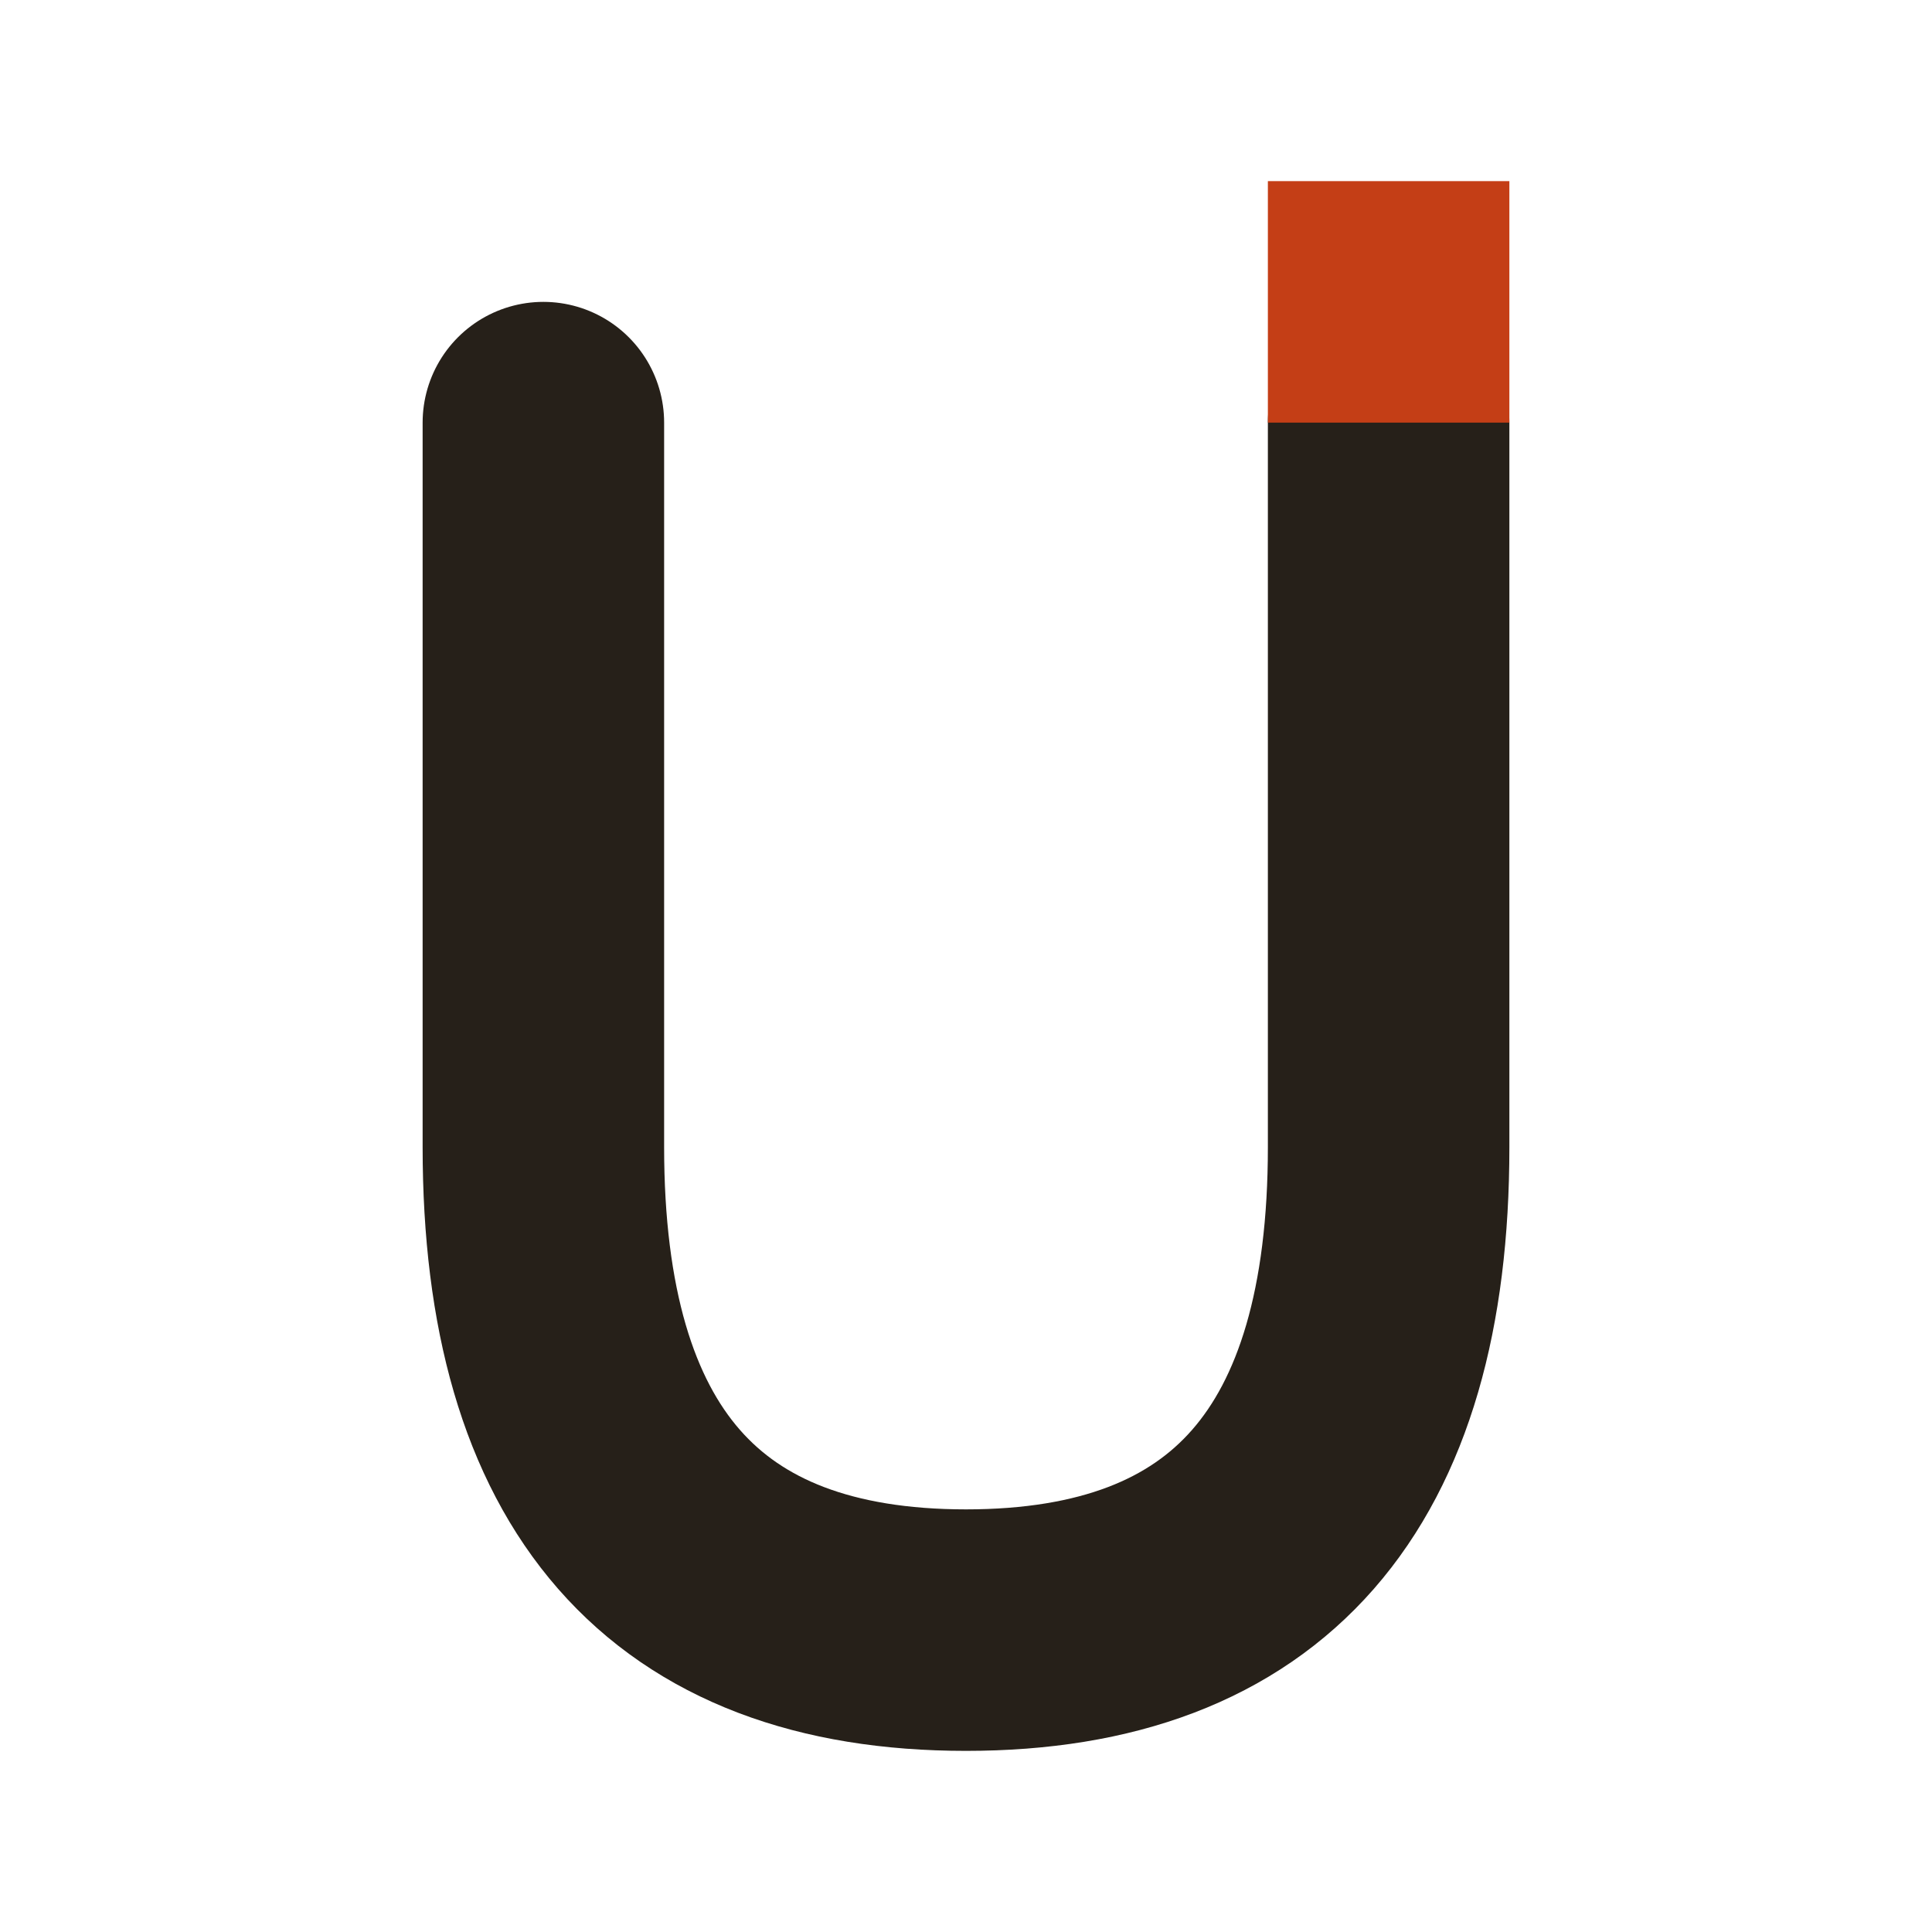
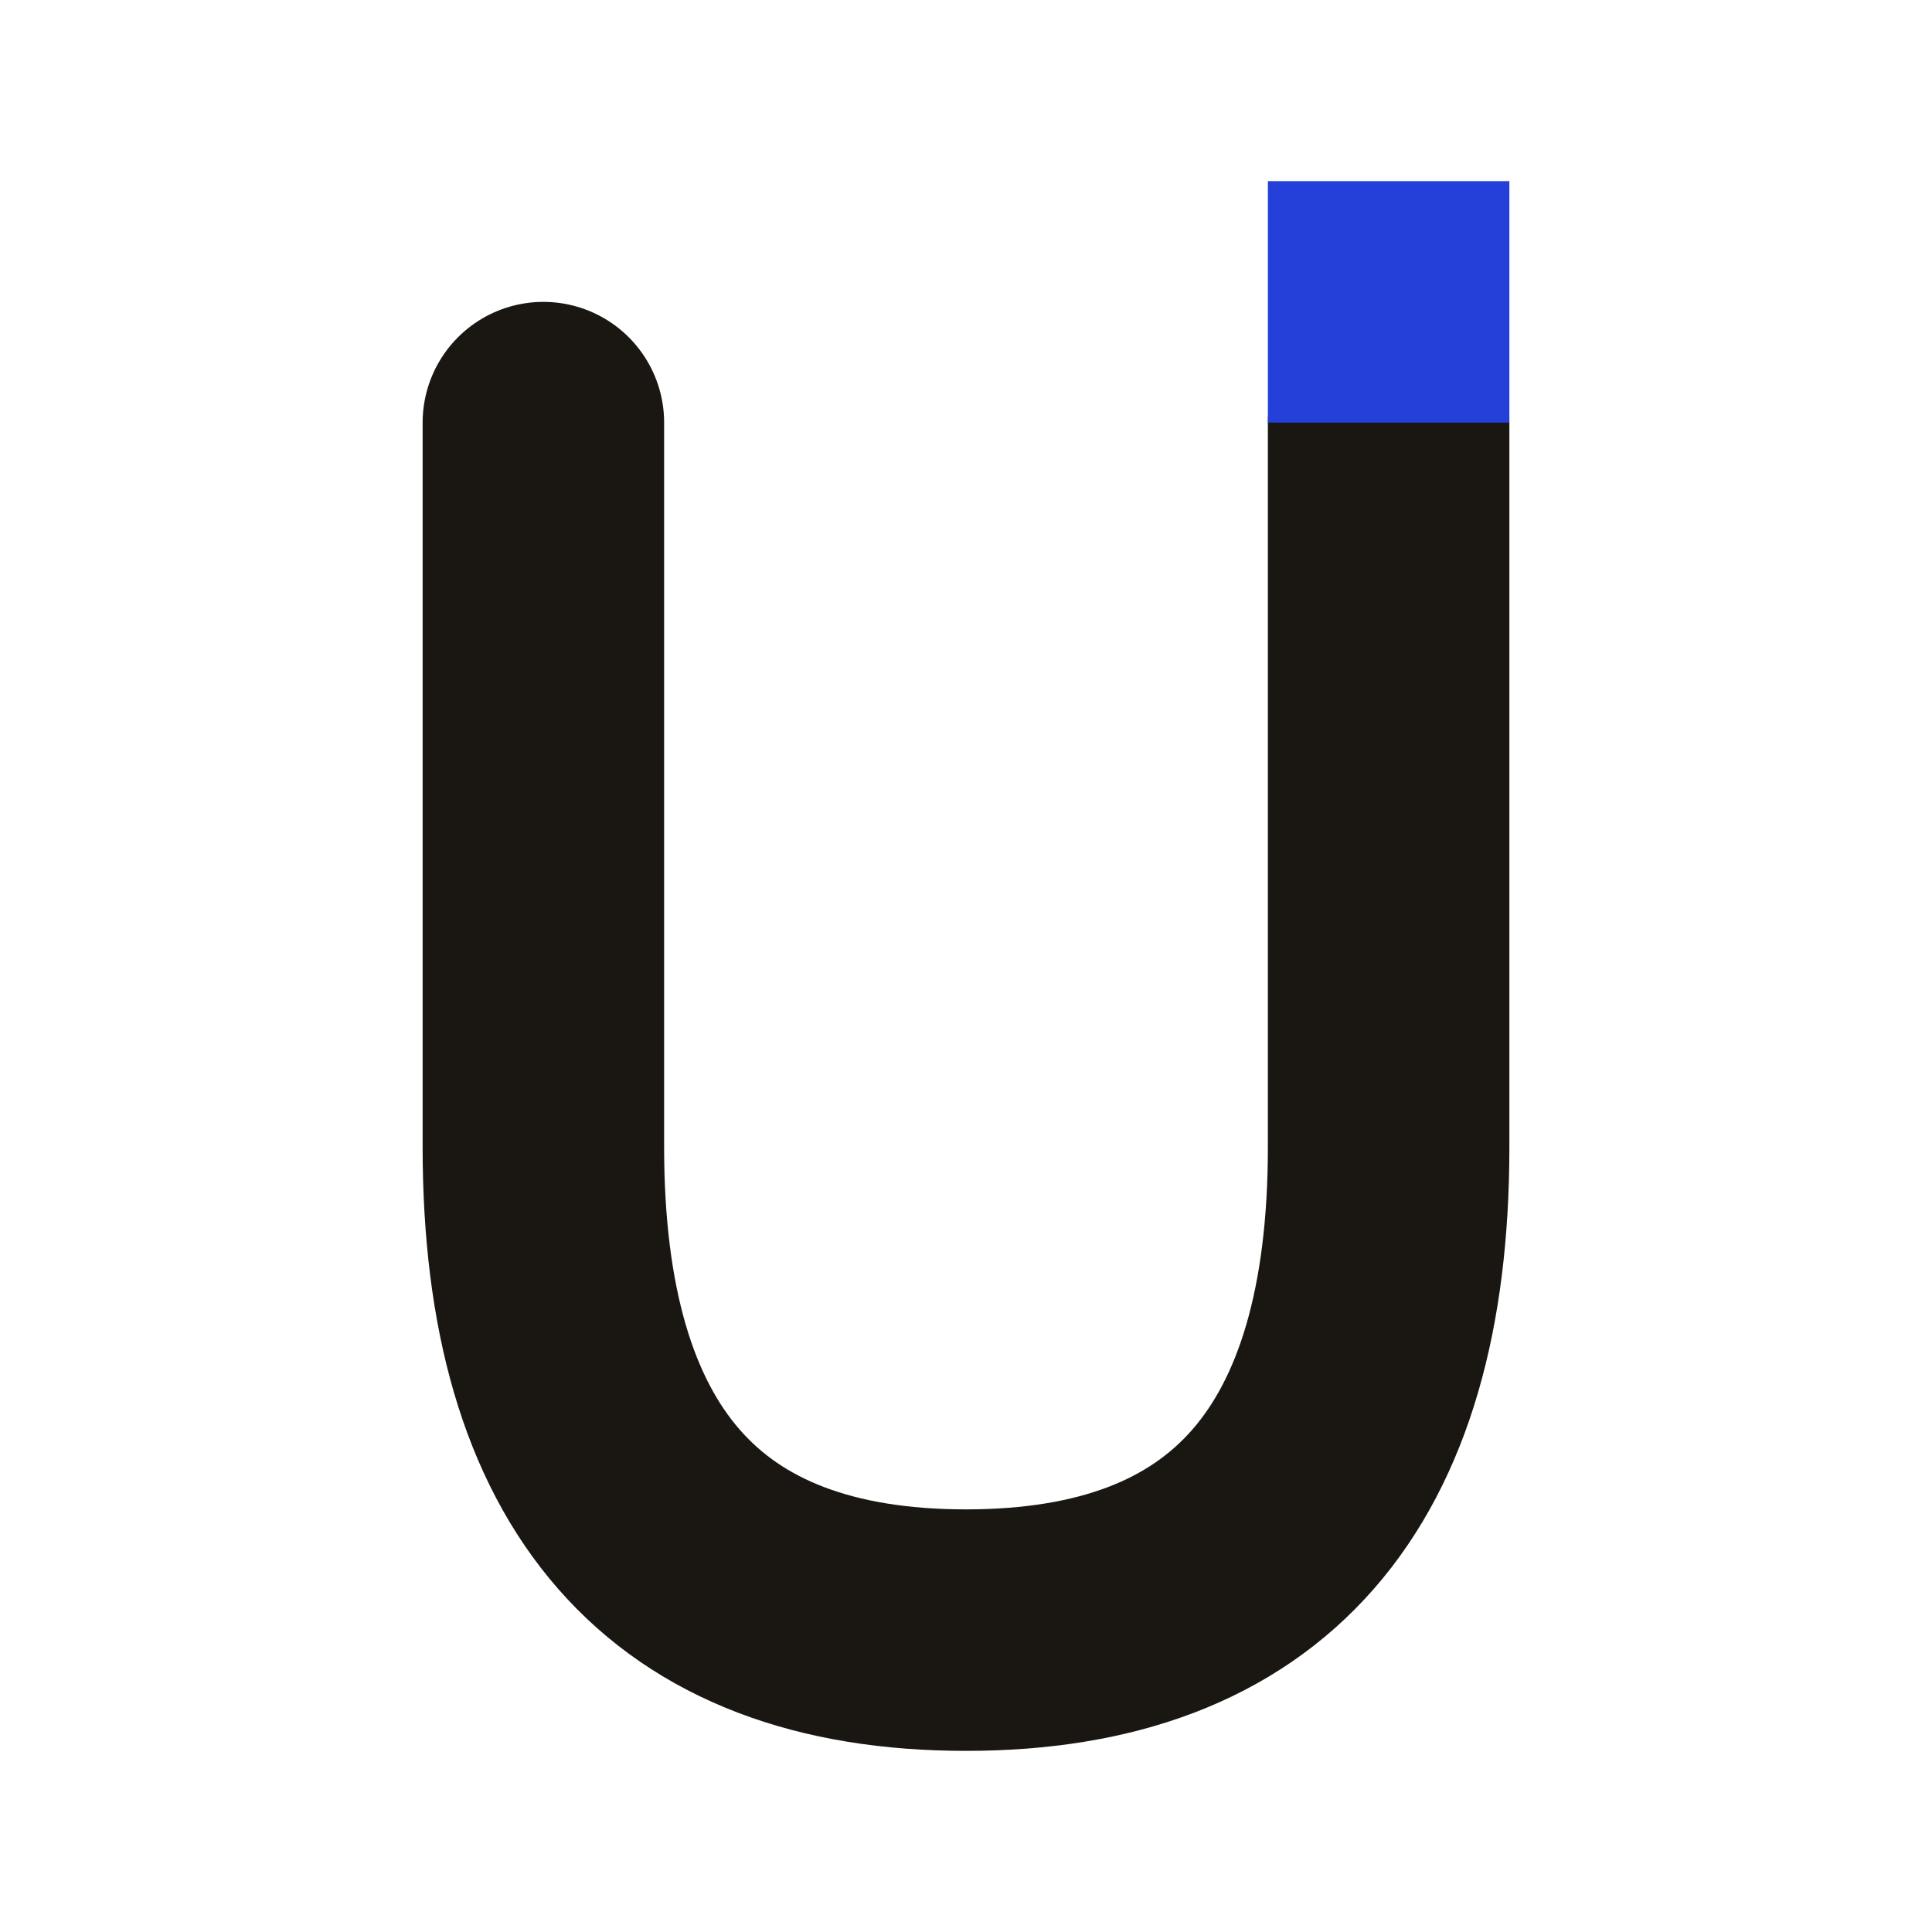
<svg xmlns="http://www.w3.org/2000/svg" width="32" height="32" viewBox="0 0 32 32">
-   <path d="M9 7L9 19Q9 27 16 27Q23 27 23 19L23 7" fill="none" stroke="#262019" stroke-width="4" stroke-linecap="round" stroke-linejoin="round" />
-   <rect x="21" y="3" width="4" height="4" fill="#C43E16" />
+   <path d="M9 7L9 19Q9 27 16 27Q23 27 23 19L23 7" fill="none" stroke="#1A1713" stroke-width="4" stroke-linecap="round" stroke-linejoin="round" />
+   <rect x="21" y="3" width="4" height="4" fill="#2540D9" />
</svg>
